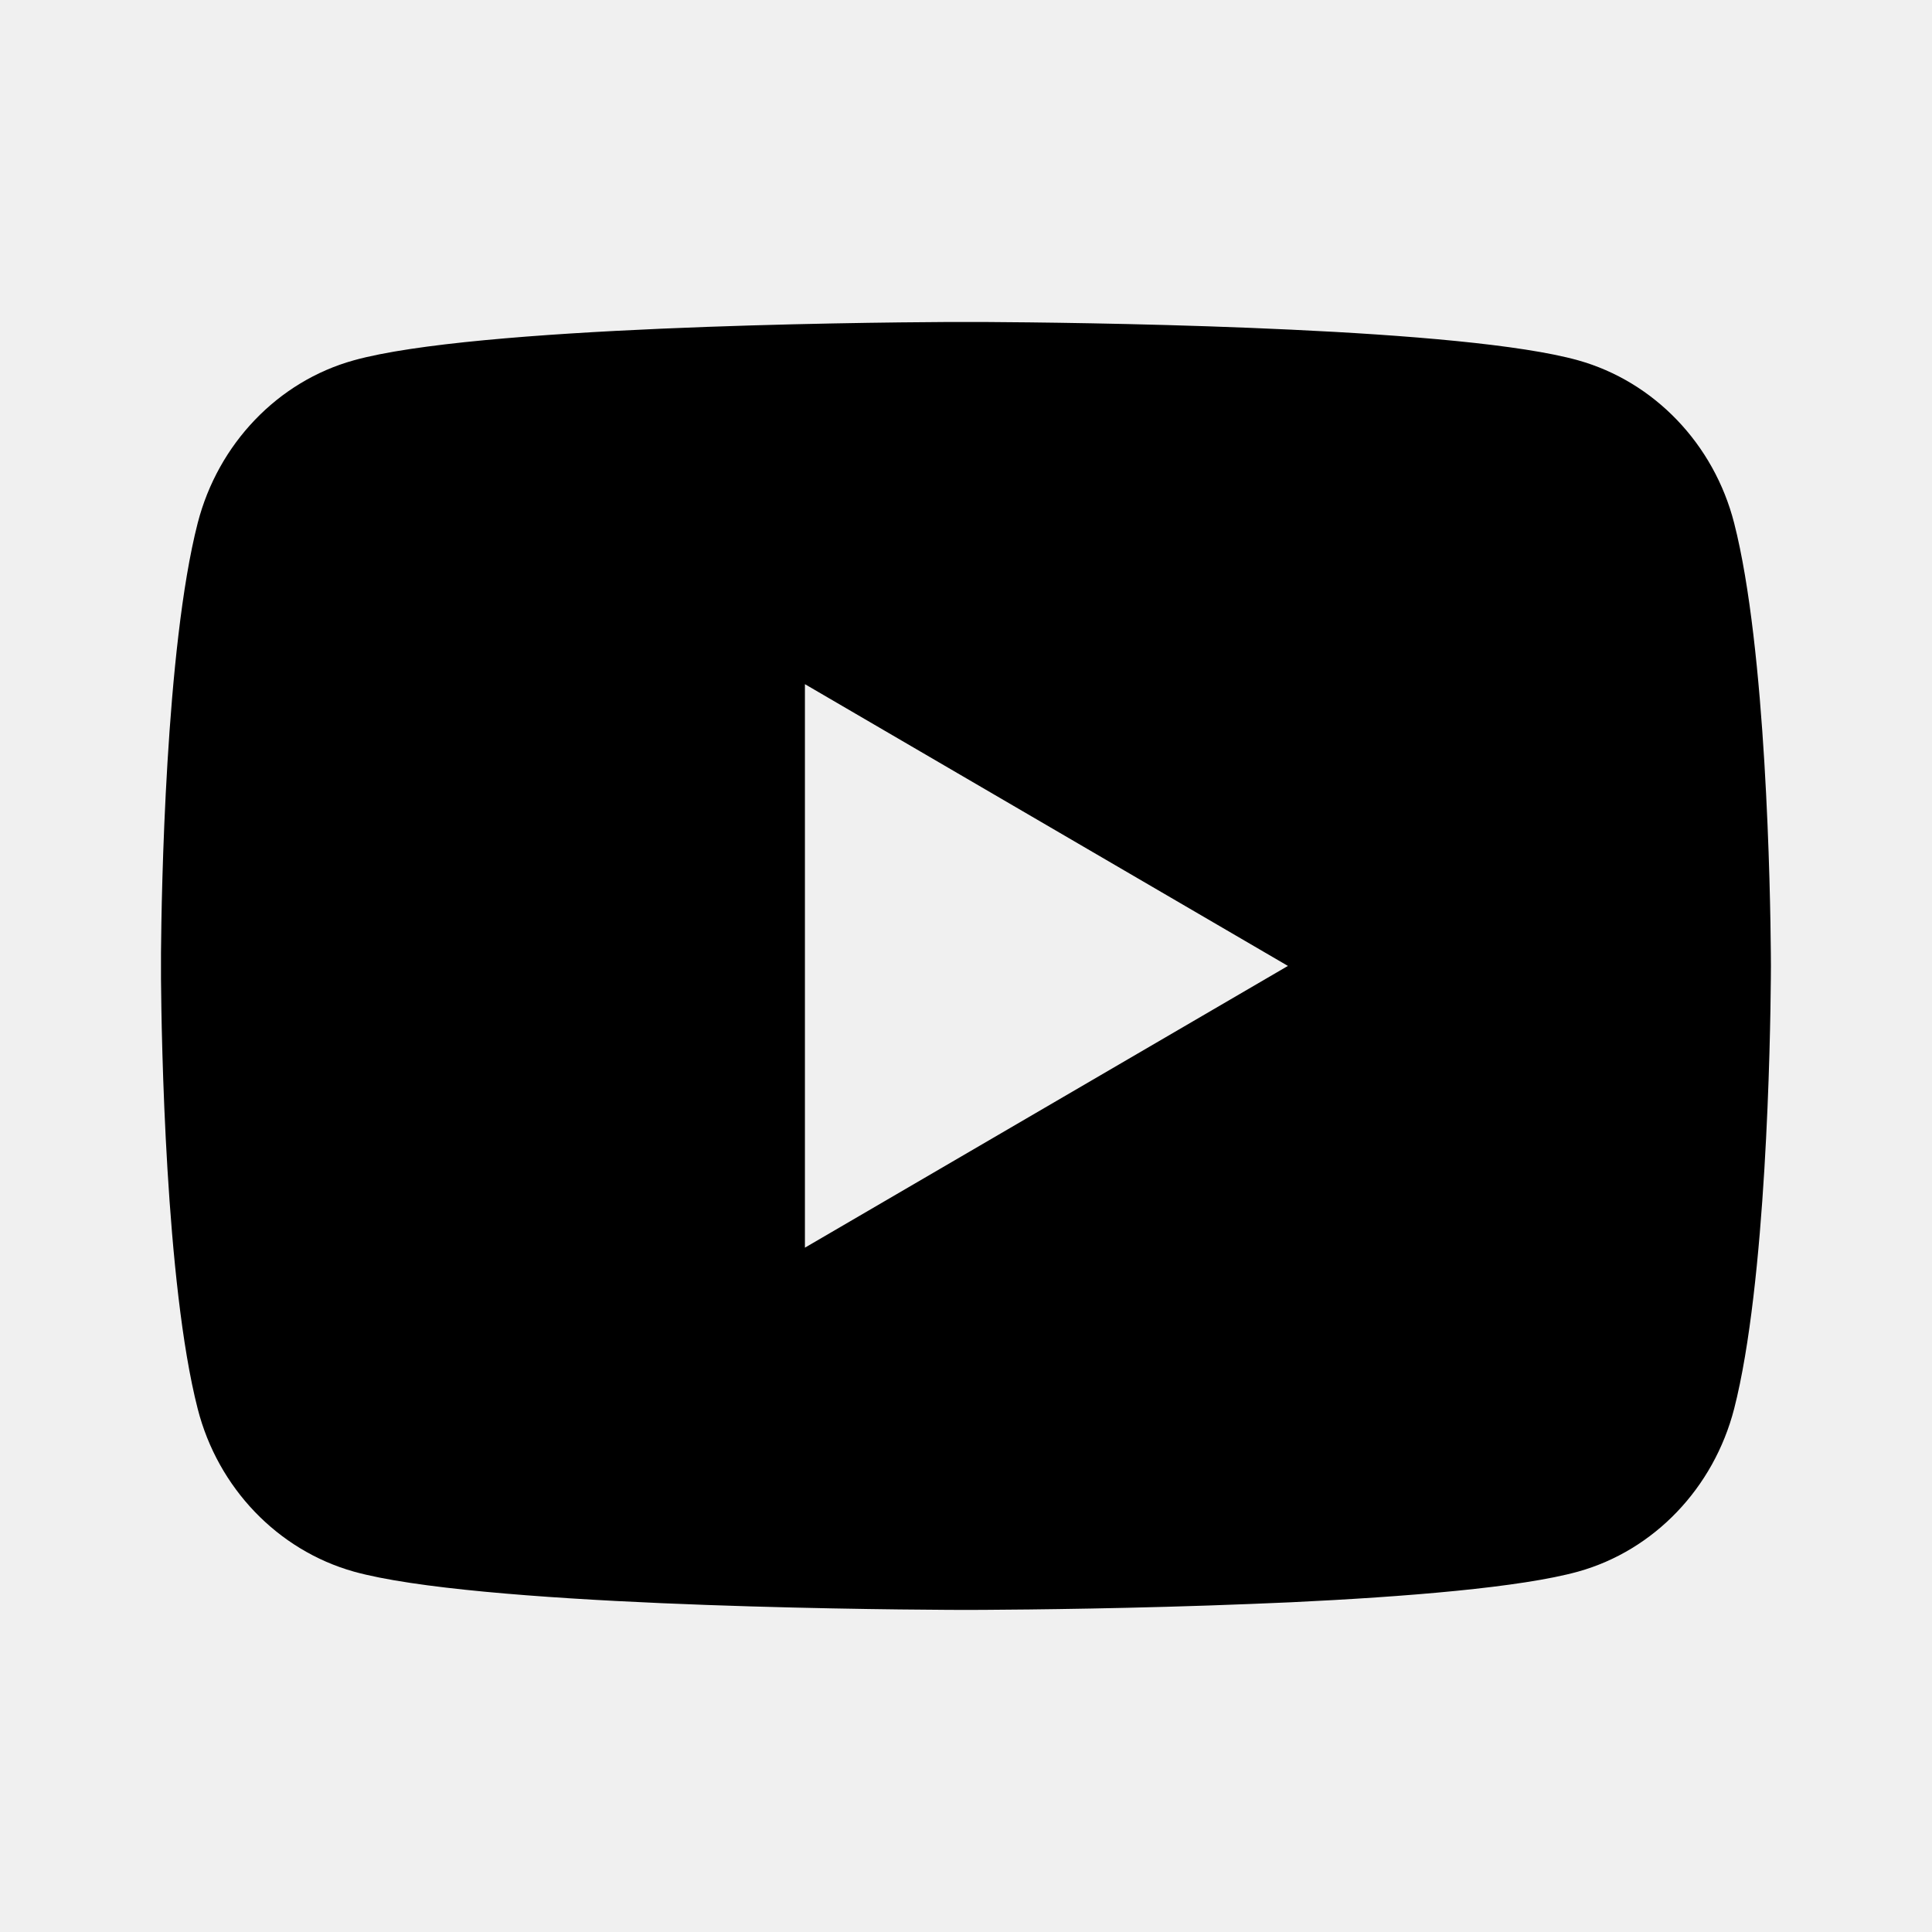
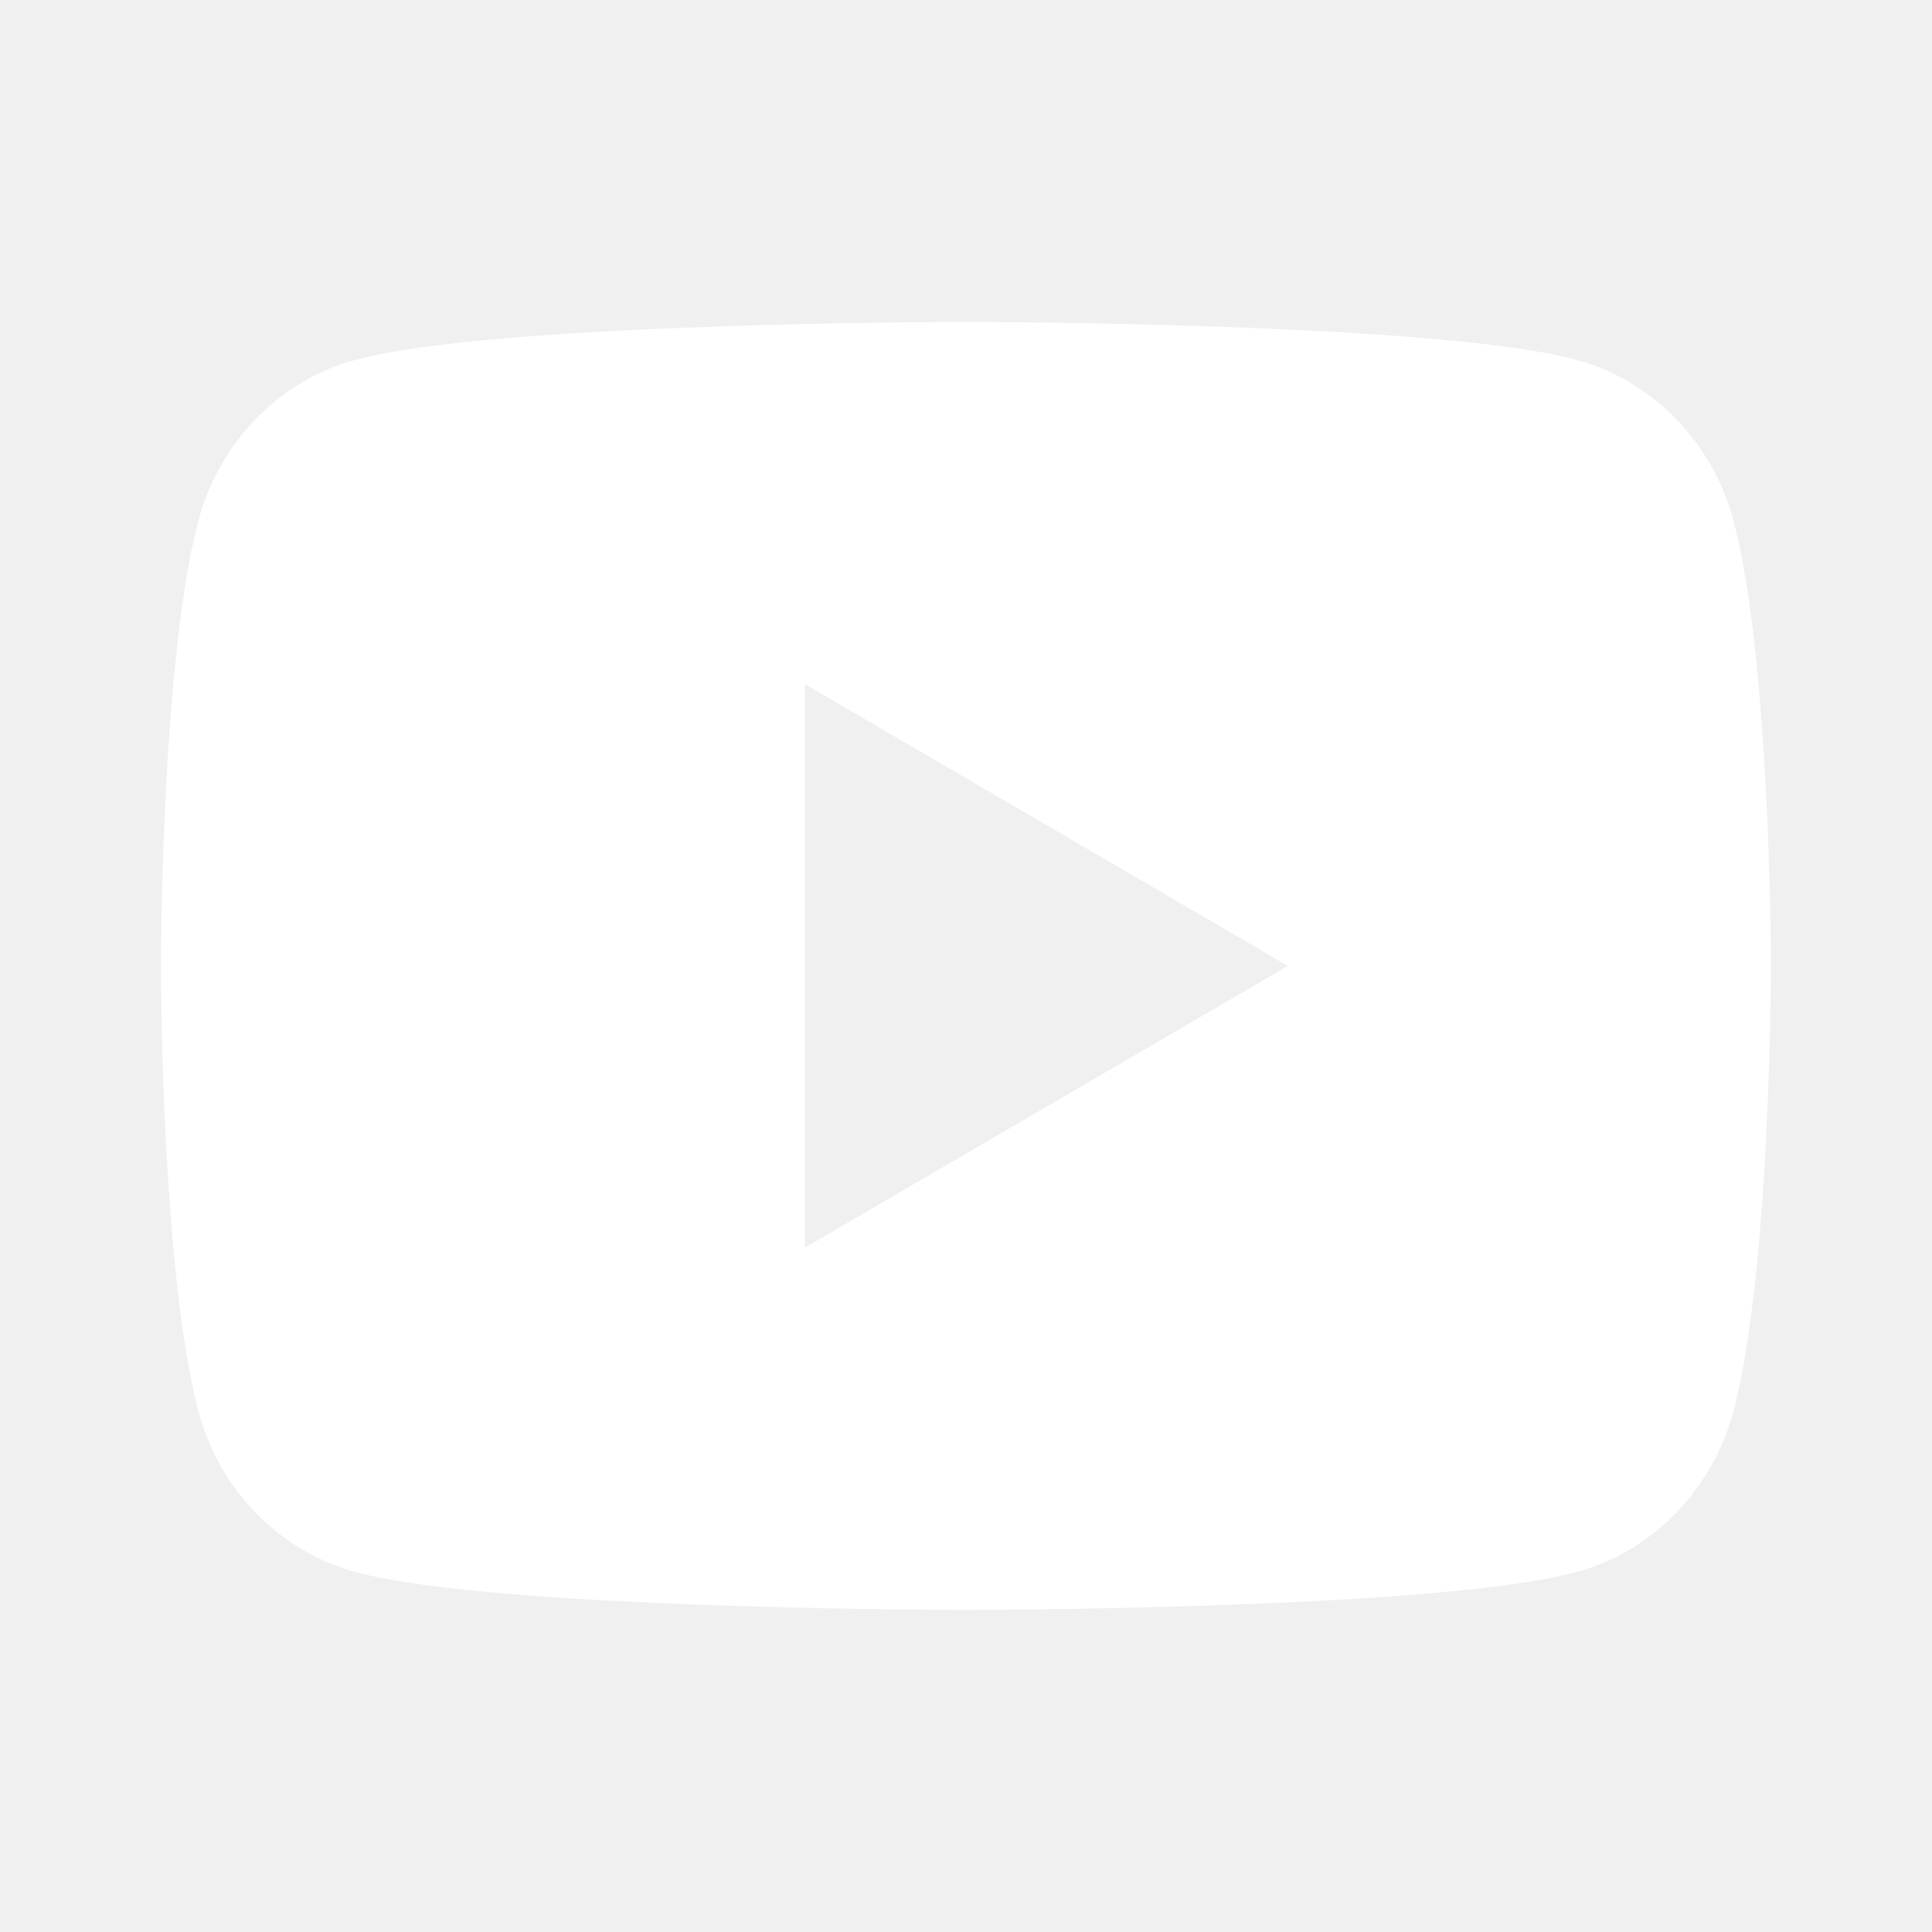
- <svg xmlns="http://www.w3.org/2000/svg" viewBox="0 0 24 24" fill="currentColor">
+ <svg xmlns="http://www.w3.org/2000/svg" viewBox="0 0 24 24" fill="white">
  <path d="M12.244 4C12.778 4.003 14.114 4.016 15.534 4.073L16.038 4.095C17.467 4.162 18.895 4.278 19.604 4.476C20.549 4.741 21.291 5.516 21.542 6.497C21.942 8.056 21.992 11.099 21.998 11.836L21.999 11.988L21.999 11.999C21.999 11.999 21.999 12.003 21.999 12.01L21.998 12.162C21.992 12.899 21.942 15.942 21.542 17.501C21.288 18.486 20.545 19.261 19.604 19.523C18.895 19.72 17.467 19.836 16.038 19.904L15.534 19.925C14.114 19.982 12.778 19.995 12.244 19.998L12.009 19.999L11.999 19.999C11.999 19.999 11.996 19.999 11.989 19.999L11.755 19.998C10.624 19.992 5.898 19.941 4.395 19.523C3.45 19.257 2.707 18.483 2.456 17.501C2.056 15.942 2.006 12.899 2 12.162V11.836C2.006 11.099 2.056 8.056 2.456 6.497C2.71 5.512 3.453 4.737 4.395 4.476C5.898 4.057 10.624 4.006 11.755 4H12.244ZM9.999 8.499V15.499L15.999 11.999L9.999 8.499Z" />
</svg>
